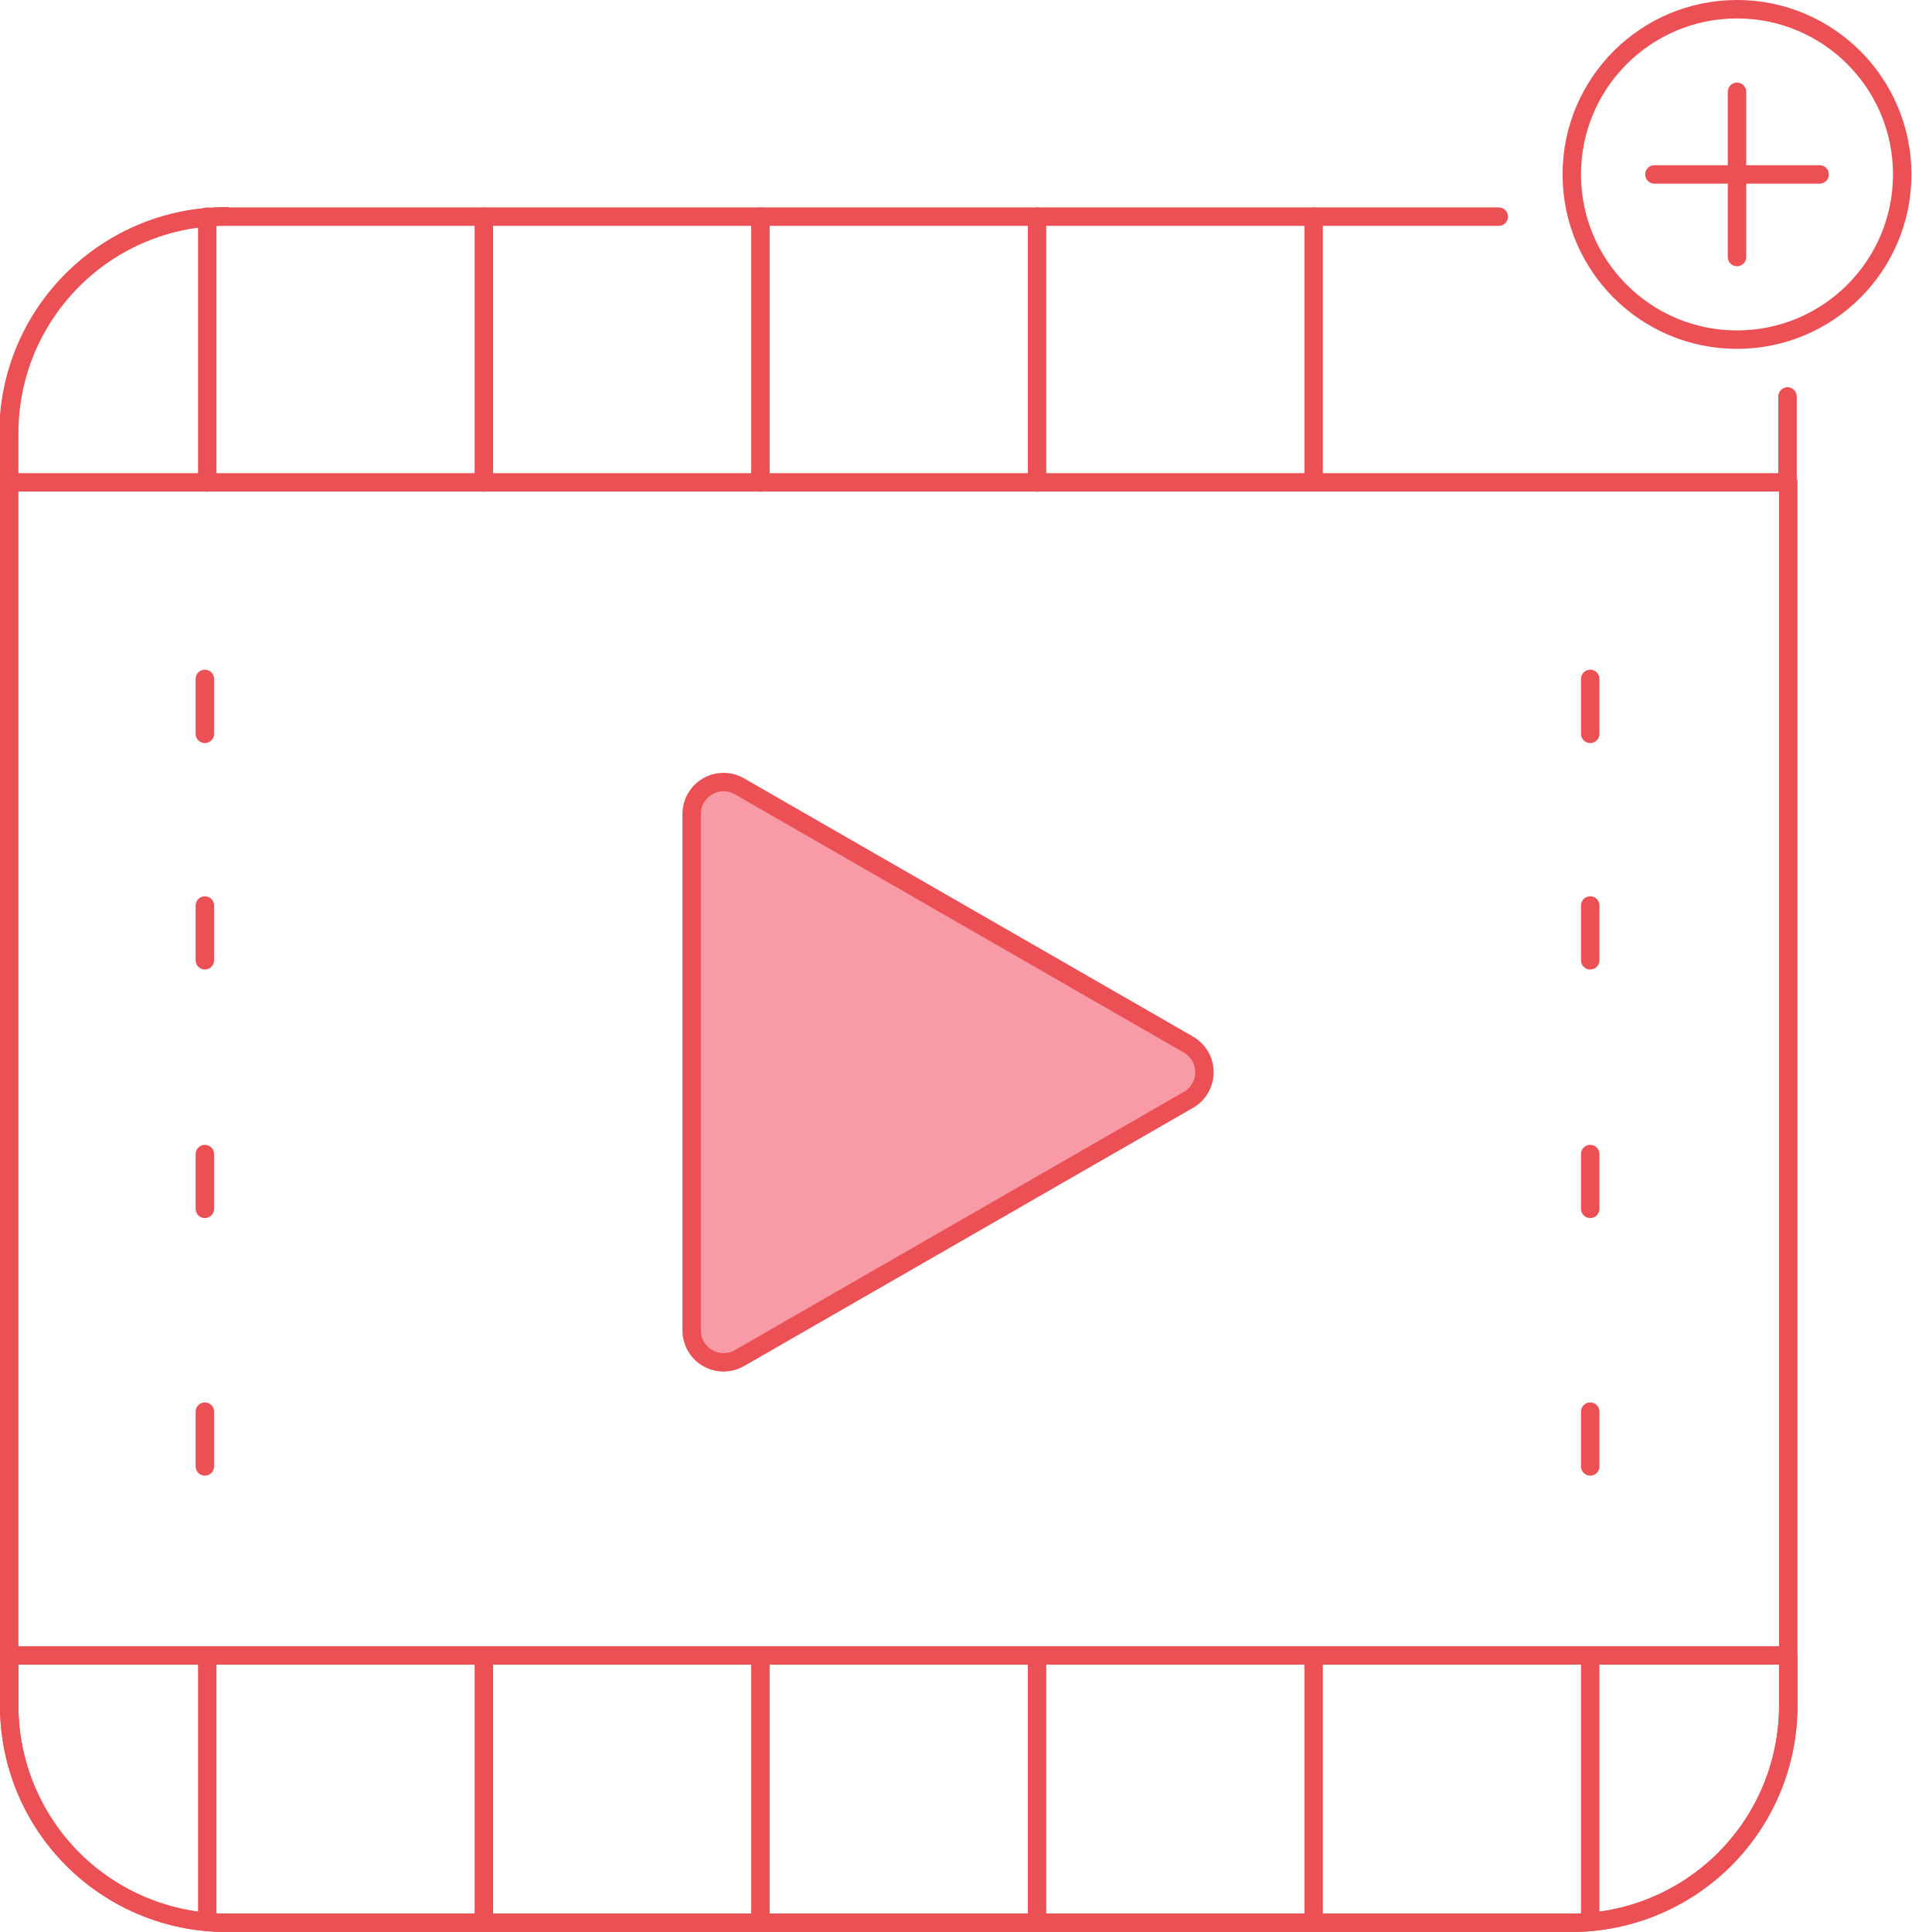
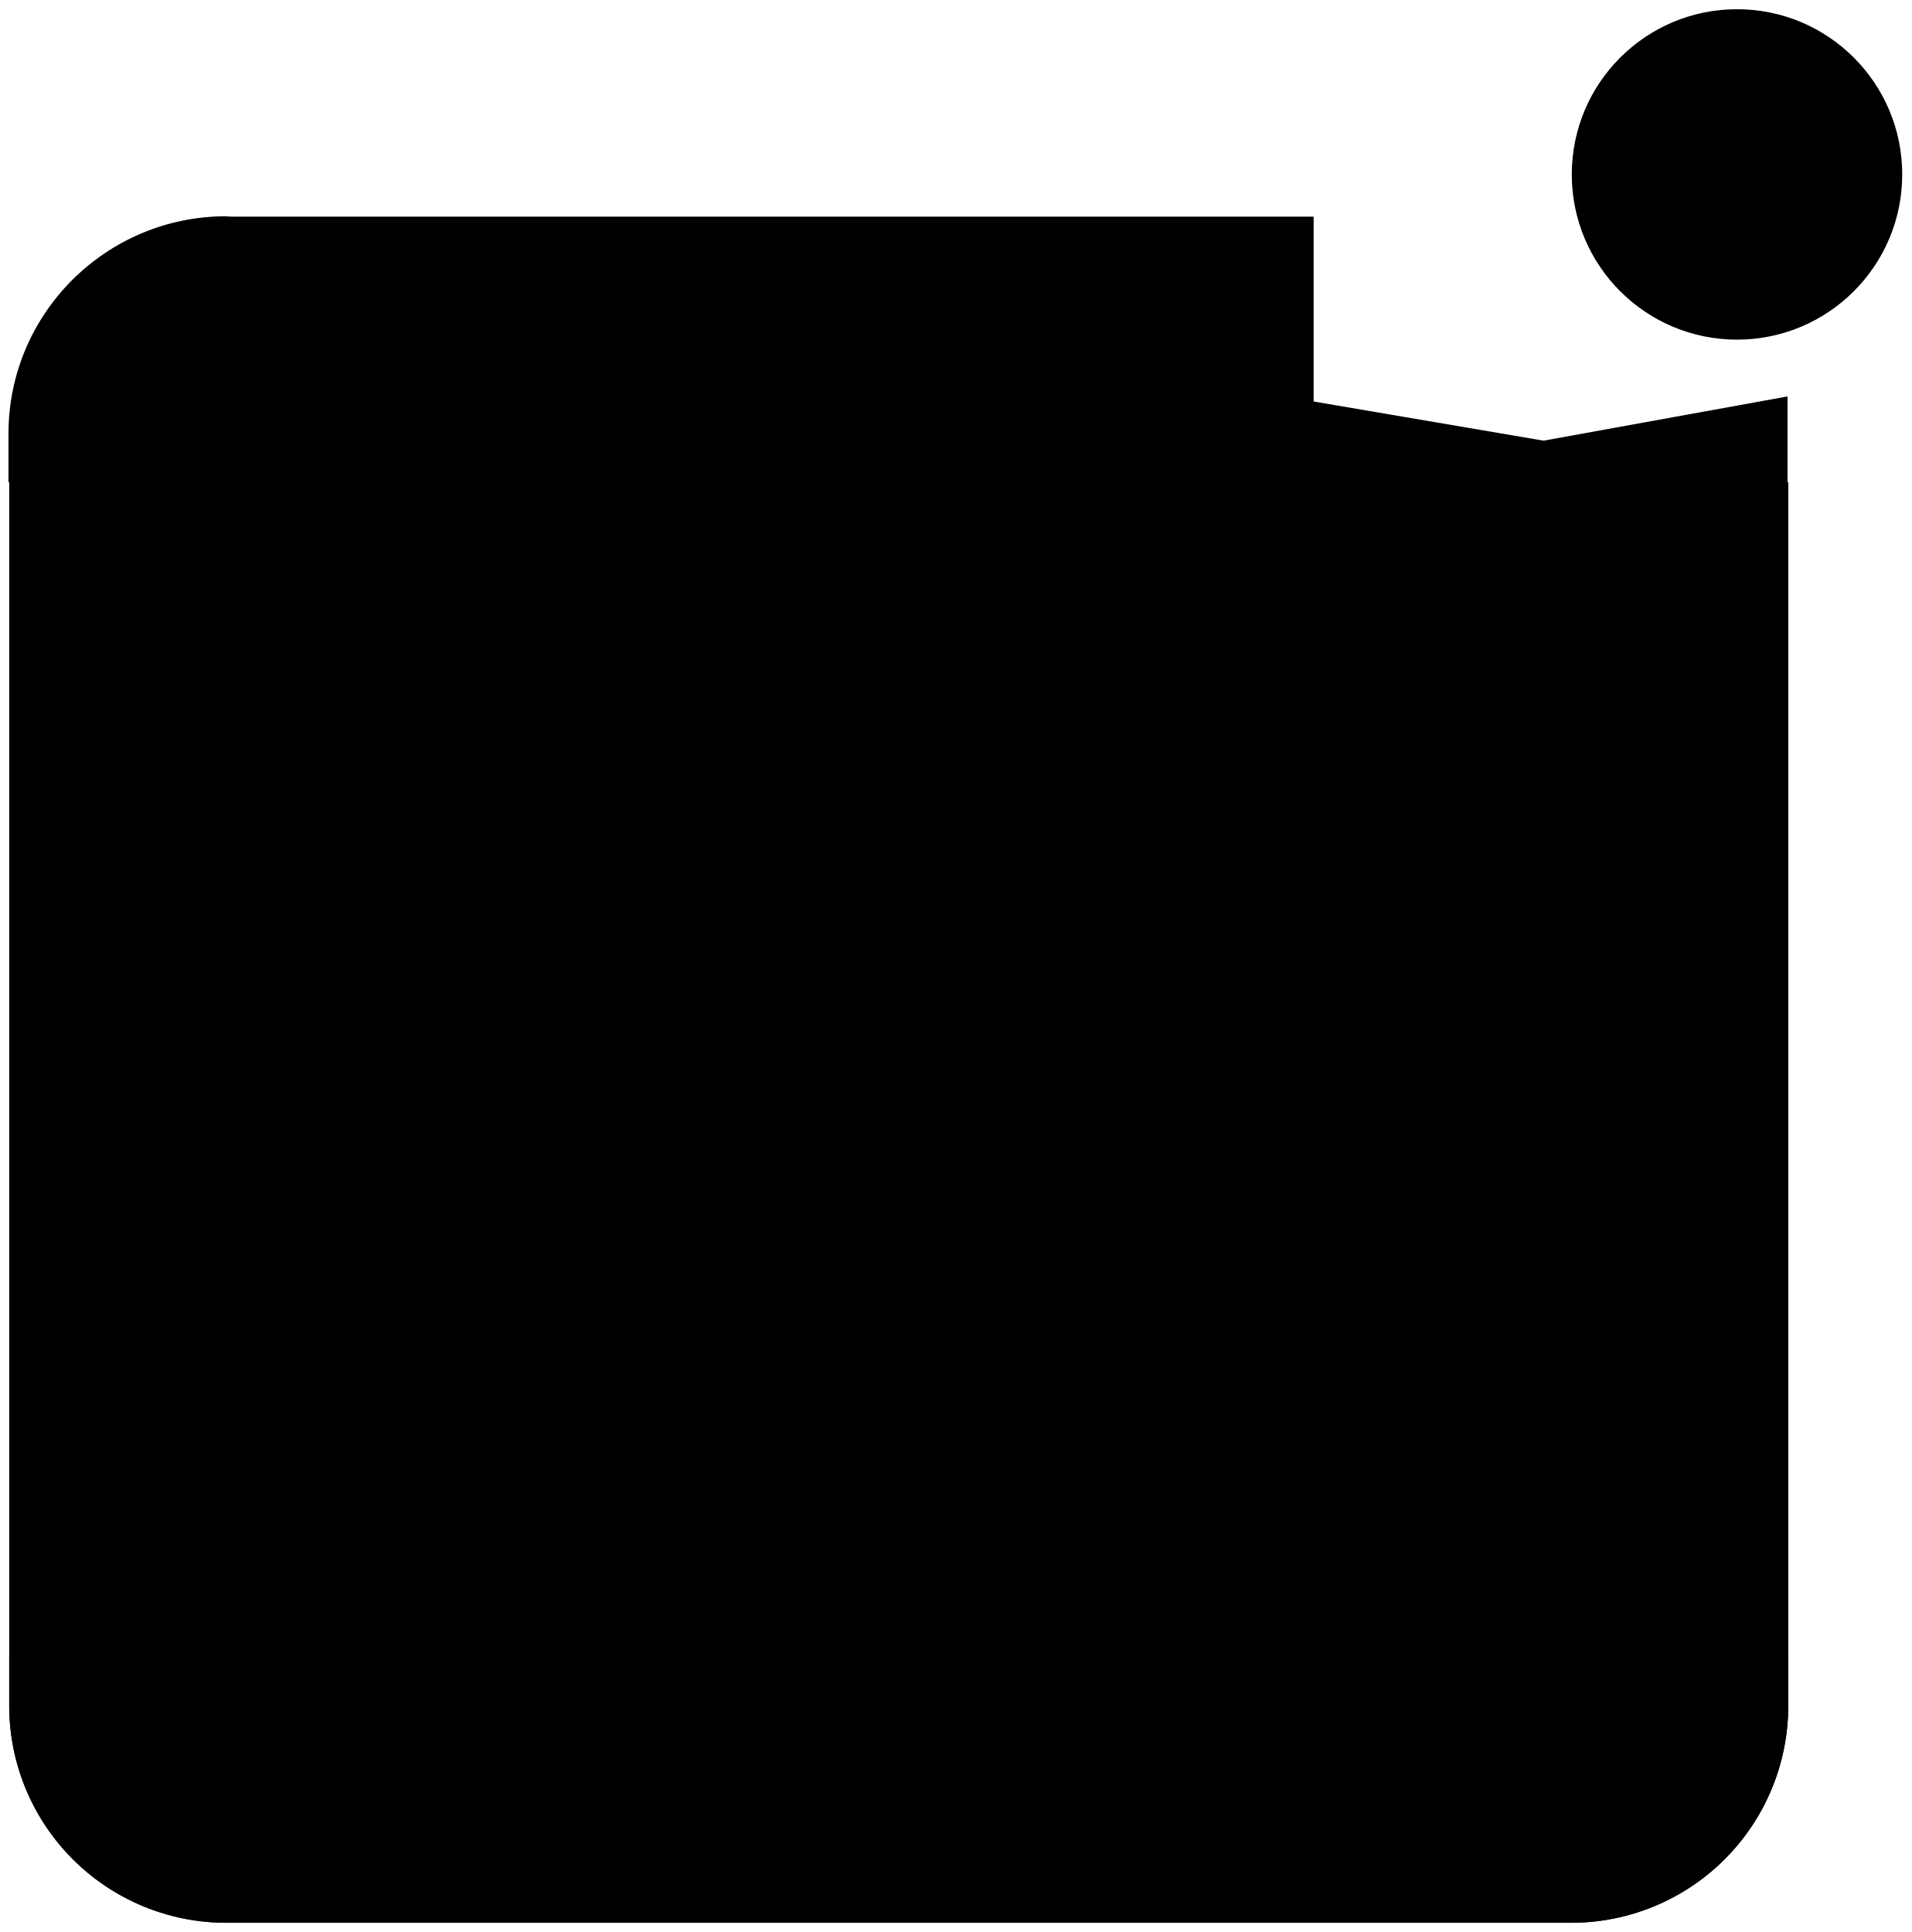
<svg xmlns="http://www.w3.org/2000/svg" id="Layer_6" data-name="Layer 6" viewBox="0 0 103.65 104.78">
  <defs>
-     <style>.cls-1{fill:#f99ba7;}.cls-1,.cls-2{stroke:#eb5054;stroke-linecap:round;stroke-linejoin:round;}.cls-2{fill:none;}</style>
+     <style>.video-upload-icon .cls-1{fill:#f99ba7;}.video-upload-icon .cls-1,.video-upload-icon .cls-2{stroke:#eb5054;stroke-linecap:round;stroke-linejoin:round;}.video-upload-icon .cls-2{fill:none;}</style>
  </defs>
  <path class="cls-1" d="M1148.38,597.75v-14a1.73,1.73,0,0,1,2.6-1.5l12.17,7,12.17,7a1.73,1.73,0,0,1,0,3l-12.17,7-12.17,7a1.73,1.73,0,0,1-2.6-1.5Z" transform="translate(-1110.87 -539.6)" />
  <path class="cls-2" d="M1207.85,565.76V632.1a11.77,11.77,0,0,1-11.78,11.78h-72.92a11.77,11.77,0,0,1-11.78-11.78v-69a11.77,11.77,0,0,1,11.78-11.77" transform="translate(-1110.87 -539.6)" />
  <path class="cls-2" d="M1111.37,629.38v2.72a11.77,11.77,0,0,0,11.78,11.78h72.92a11.77,11.77,0,0,0,11.78-11.78v-2.72Z" transform="translate(-1110.87 -539.6)" />
  <line class="cls-2" x1="11.24" y1="11.75" x2="11.24" y2="26.17" />
  <line class="cls-2" x1="26.24" y1="11.75" x2="26.24" y2="26.17" />
  <line class="cls-2" x1="41.24" y1="11.75" x2="41.24" y2="26.17" />
  <line class="cls-2" x1="56.24" y1="11.75" x2="56.24" y2="26.17" />
  <path class="cls-2" d="M1182.11,565.76V551.35h-59a11.77,11.77,0,0,0-11.78,11.77v2.64h96.48V561.1" transform="translate(-1110.87 -539.6)" />
  <line class="cls-2" x1="11.24" y1="89.82" x2="11.24" y2="104.24" />
  <line class="cls-2" x1="26.24" y1="89.82" x2="26.24" y2="104.24" />
  <line class="cls-2" x1="41.24" y1="89.82" x2="41.24" y2="104.24" />
  <line class="cls-2" x1="56.24" y1="89.82" x2="56.24" y2="104.24" />
  <line class="cls-2" x1="71.24" y1="89.82" x2="71.24" y2="104.24" />
  <line class="cls-2" x1="86.24" y1="89.82" x2="86.24" y2="104.24" />
  <circle class="cls-2" cx="94.2" cy="9.46" r="8.96" />
  <line class="cls-2" x1="94.2" y1="4.98" x2="94.2" y2="13.94" />
  <line class="cls-2" x1="89.72" y1="9.46" x2="98.68" y2="9.46" />
  <line class="cls-2" x1="71.24" y1="11.75" x2="81.28" y2="11.75" />
  <line class="cls-2" x1="11.11" y1="36.82" x2="11.11" y2="39.8" />
  <line class="cls-2" x1="11.11" y1="49.11" x2="11.11" y2="52.08" />
  <line class="cls-2" x1="11.11" y1="62.59" x2="11.11" y2="65.56" />
  <line class="cls-2" x1="11.11" y1="76.56" x2="11.11" y2="79.53" />
  <line class="cls-2" x1="86.24" y1="36.82" x2="86.24" y2="39.8" />
  <line class="cls-2" x1="86.24" y1="49.11" x2="86.24" y2="52.08" />
  <line class="cls-2" x1="86.24" y1="62.59" x2="86.24" y2="65.56" />
  <line class="cls-2" x1="86.24" y1="76.56" x2="86.24" y2="79.53" />
</svg>
